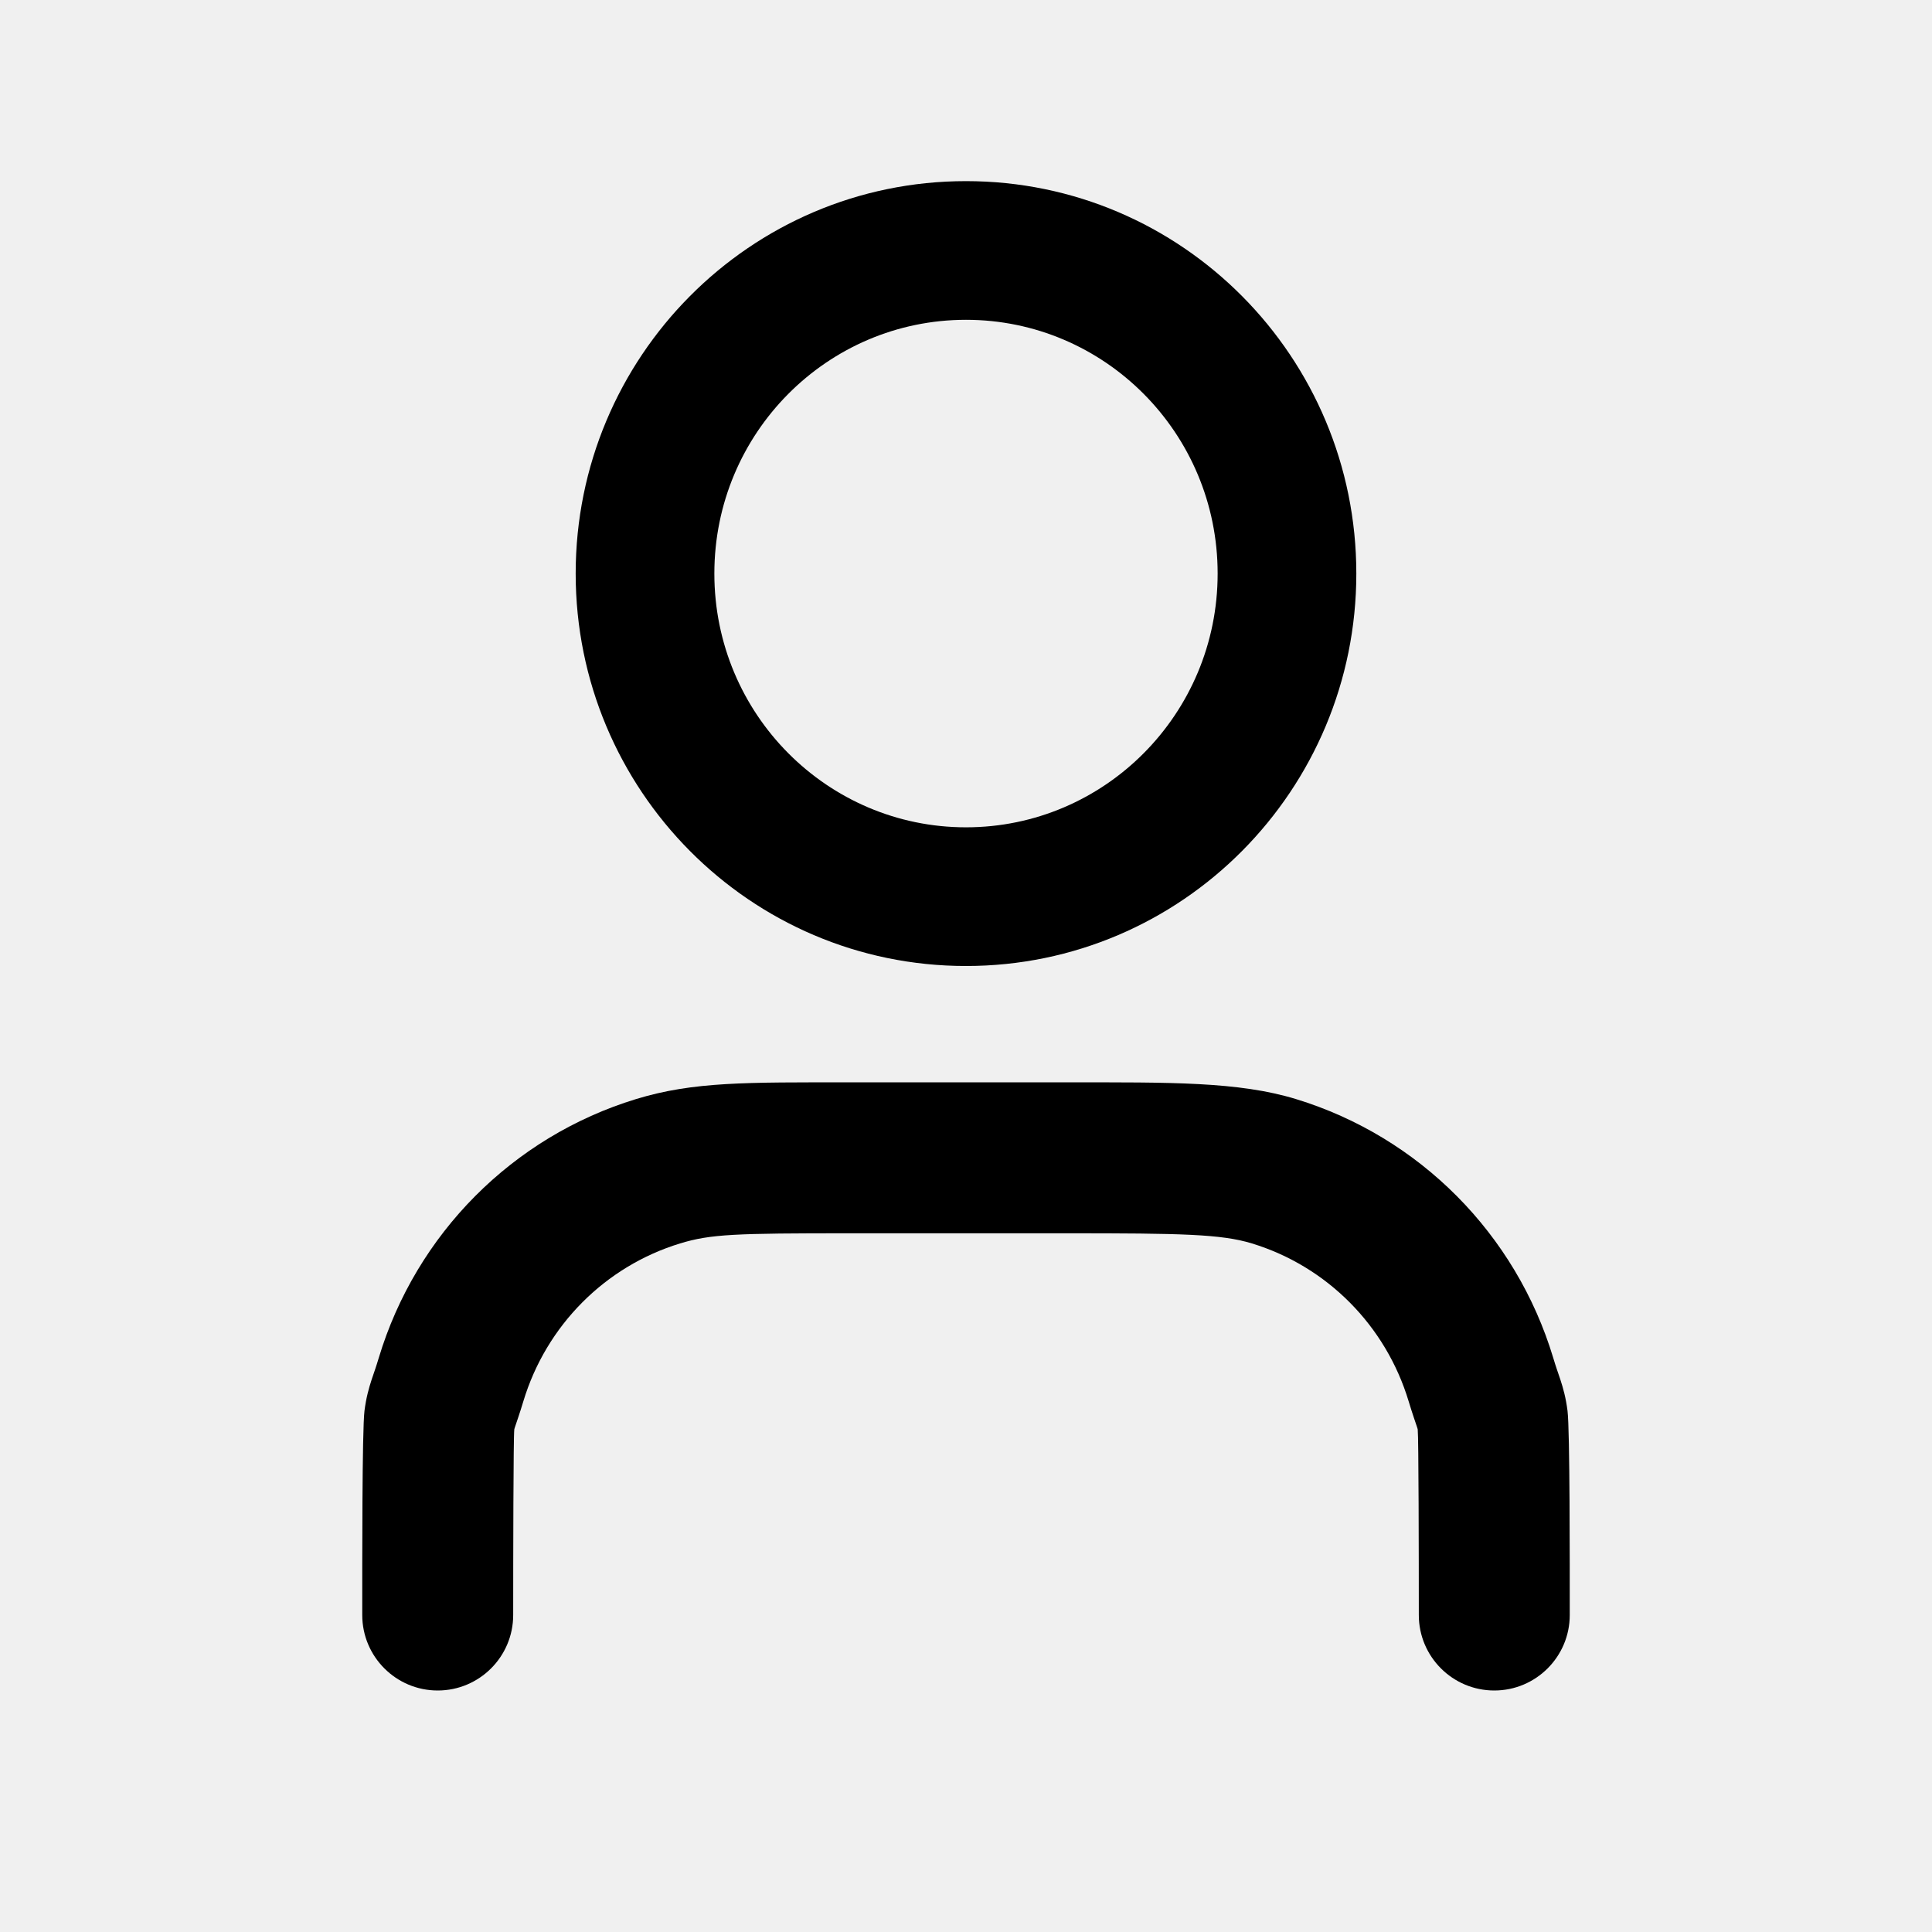
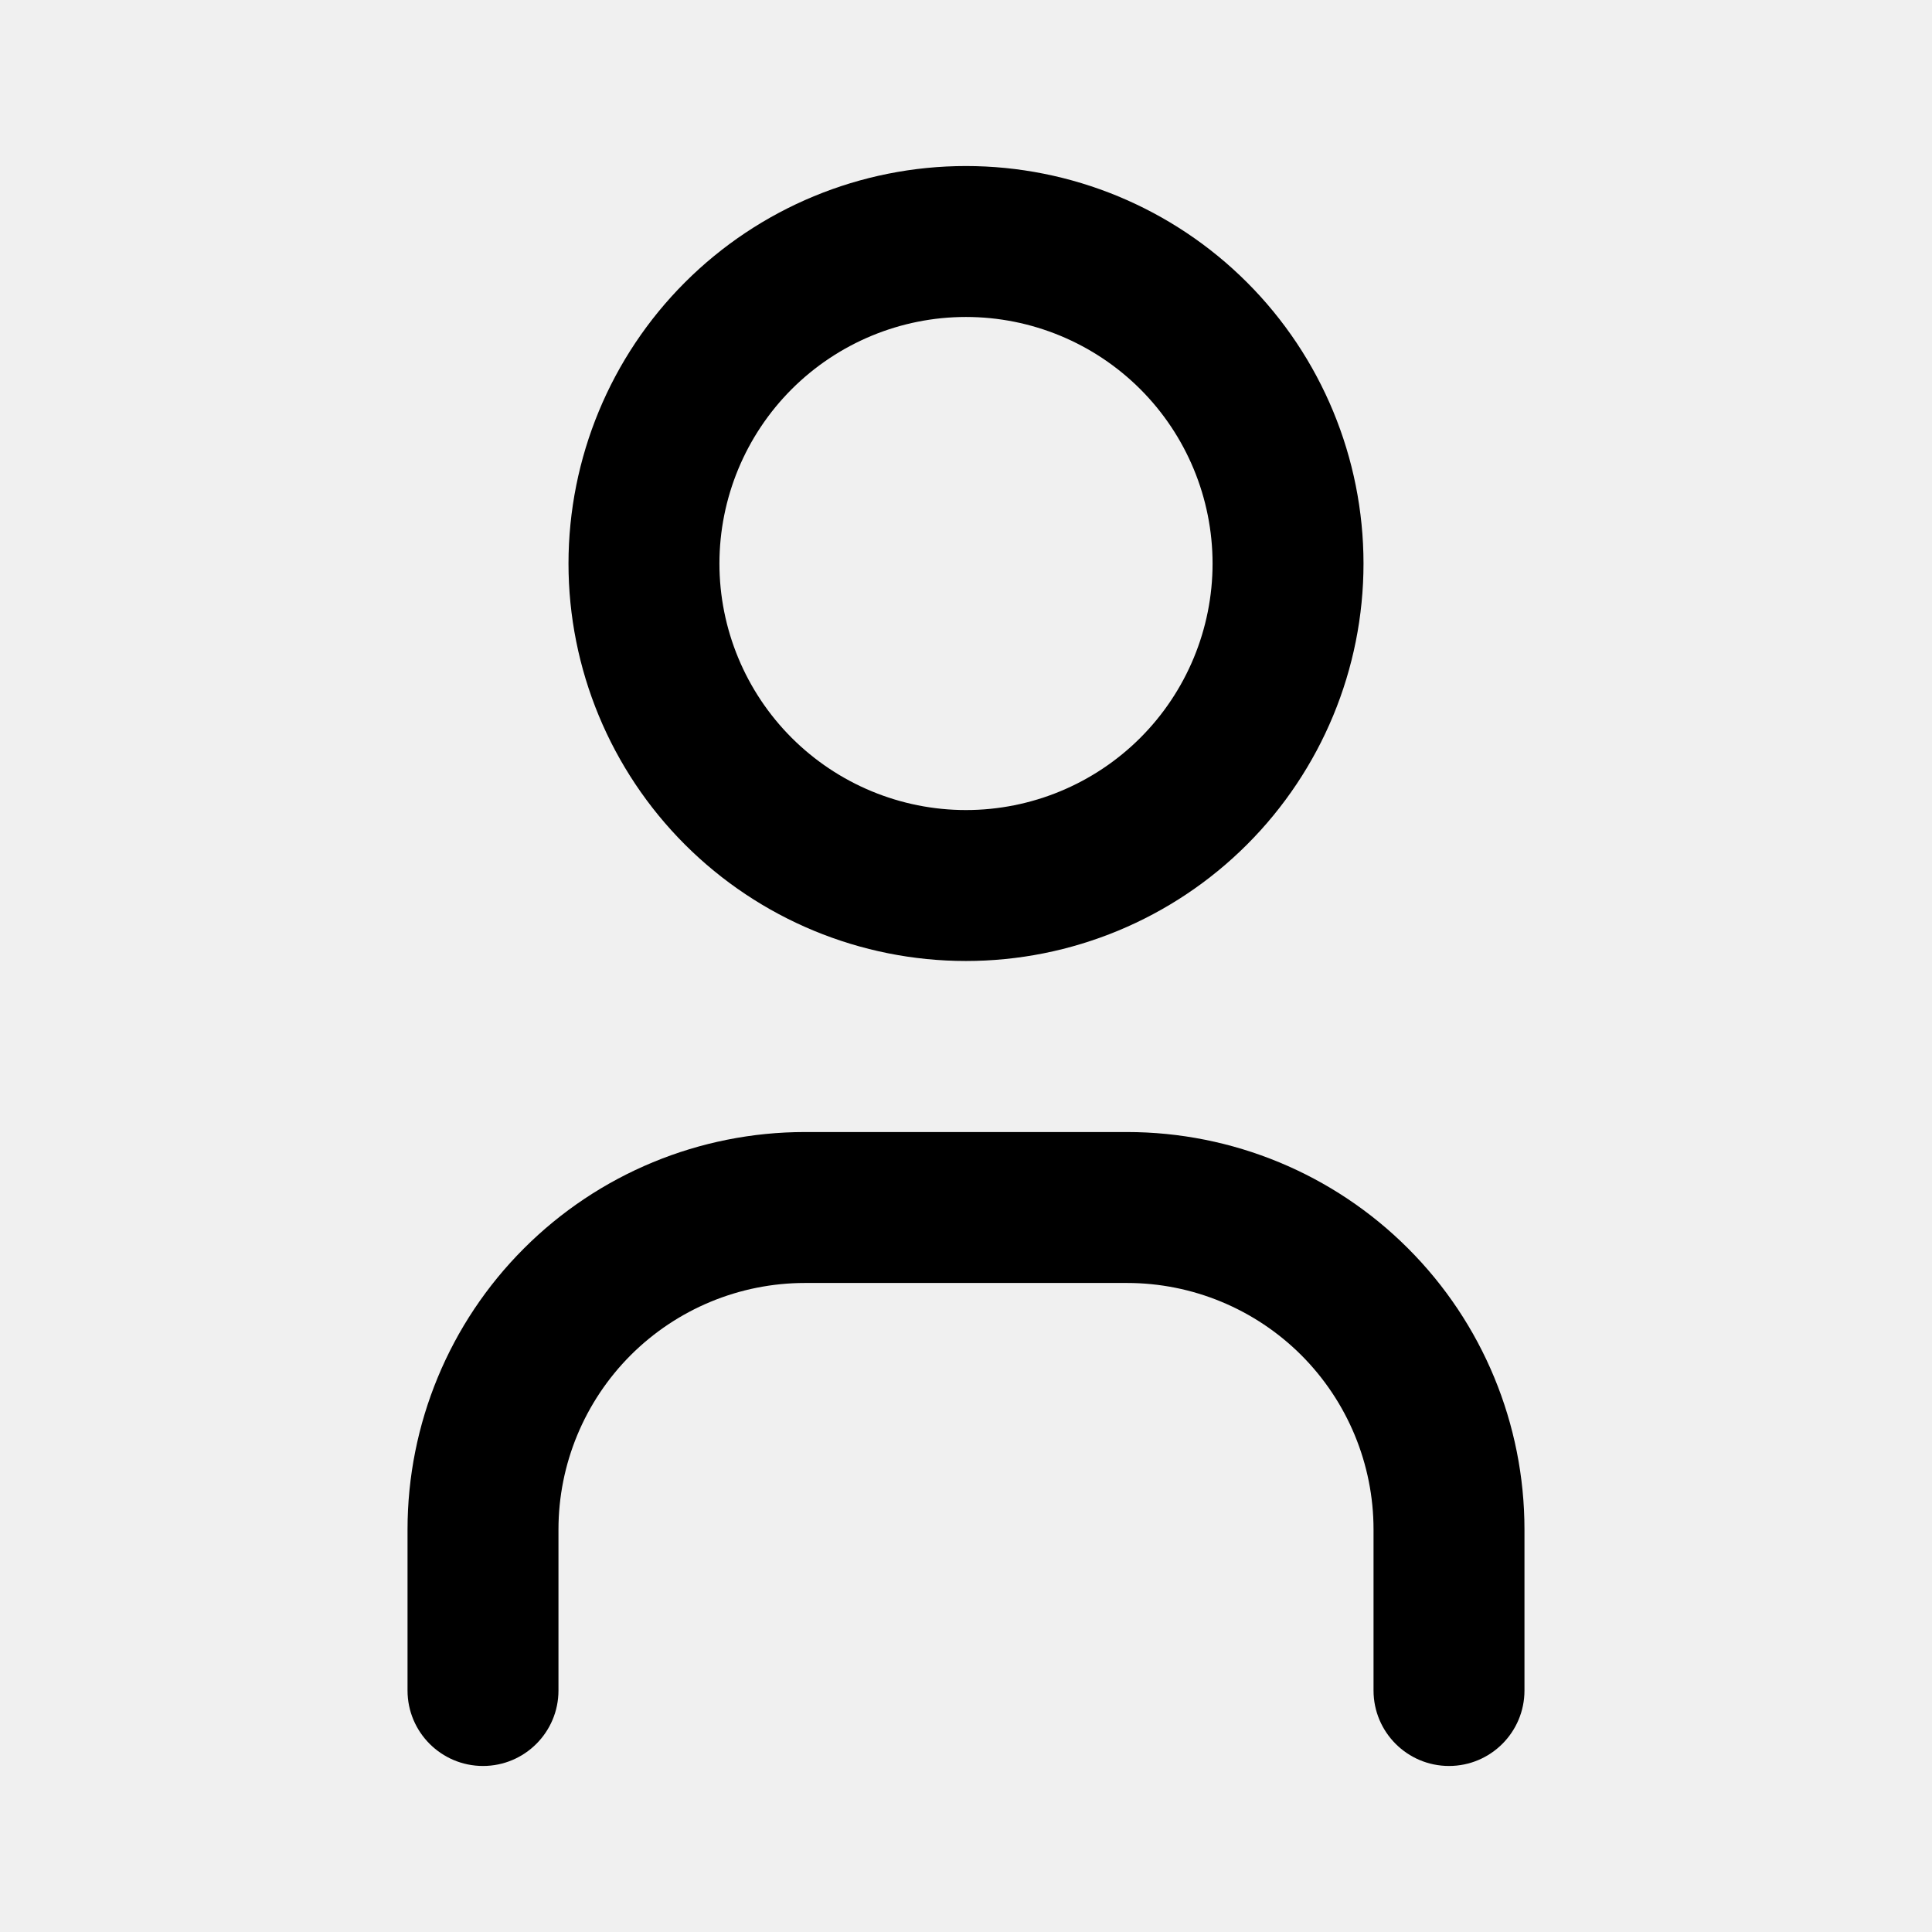
<svg xmlns="http://www.w3.org/2000/svg" width="32" height="32" viewBox="0 0 32 32" fill="none">
  <g clip-path="url(#clip0_605_18)">
-     <path d="M23.5 26.75C23.5 25.79 23.497 23.799 23.482 23.68C23.482 23.674 23.484 23.678 23.469 23.632C23.452 23.58 23.392 23.411 23.332 23.211C22.953 21.954 21.977 20.974 20.735 20.595C20.229 20.44 19.564 20.427 17.679 20.427H14.071C12.186 20.427 11.771 20.44 11.265 20.595C10.023 20.974 9.047 21.954 8.668 23.211C8.608 23.411 8.548 23.58 8.531 23.632C8.516 23.678 8.518 23.674 8.518 23.68C8.503 23.799 8.5 25.79 8.5 26.75C8.5 27.44 7.94 28 7.25 28C6.56 28 6 27.44 6 26.75C6 25.904 5.997 23.688 6.037 23.367C6.064 23.154 6.108 22.996 6.155 22.852C6.201 22.714 6.224 22.656 6.274 22.489C6.893 20.438 8.49 18.829 10.535 18.204C11.489 17.913 12.369 17.927 14.071 17.927H17.679C19.381 17.927 20.512 17.913 21.465 18.204C23.51 18.829 25.107 20.438 25.726 22.489C25.776 22.656 25.799 22.714 25.845 22.852C25.892 22.996 25.936 23.154 25.963 23.367C26.003 23.688 26 25.904 26 26.75C26 27.44 25.44 28 24.75 28C24.06 28 23.5 27.44 23.5 26.75ZM20.168 9.5C20.168 7.172 18.295 5.297 16 5.297C13.705 5.297 11.832 7.172 11.832 9.5C11.832 11.828 13.705 13.703 16 13.703C18.295 13.703 20.168 11.828 20.168 9.5ZM22.465 9.5C22.465 13.082 19.578 16 16 16C12.422 16 9.535 13.082 9.535 9.5C9.535 5.917 12.422 3 16 3C19.578 3 22.465 5.917 22.465 9.5Z" fill="currentColor" />
+     <path d="M20.084 9.333C20.083 8.25 19.653 7.212 18.887 6.446C18.121 5.681 17.082 5.25 15.999 5.25C14.917 5.25 13.879 5.681 13.113 6.446C12.347 7.212 11.917 8.25 11.916 9.333C11.916 10.416 12.347 11.455 13.113 12.221C13.879 12.986 14.917 13.417 15.999 13.417C17.082 13.417 18.121 12.986 18.887 12.221C19.653 11.455 20.084 10.416 20.084 9.333ZM22.584 9.333C22.584 11.079 21.889 12.754 20.655 13.988C19.42 15.223 17.745 15.917 15.999 15.917C14.254 15.917 12.579 15.223 11.344 13.988C10.11 12.754 9.416 11.079 9.416 9.333C9.417 7.587 10.11 5.912 11.344 4.678C12.579 3.443 14.254 2.75 15.999 2.75C17.745 2.75 19.42 3.443 20.655 4.678C21.889 5.912 22.583 7.587 22.584 9.333Z" fill="currentColor" />
+     <path d="M22.75 28V25.333C22.75 24.25 22.319 23.212 21.554 22.446C20.788 21.681 19.75 21.25 18.667 21.25H13.333C12.25 21.25 11.212 21.681 10.446 22.446C9.681 23.212 9.25 24.25 9.25 25.333V28C9.25 28.69 8.69 29.25 8 29.25C7.31 29.25 6.75 28.69 6.75 28V25.333C6.75 23.587 7.443 21.912 8.678 20.678C9.912 19.443 11.587 18.75 13.333 18.75H18.667C20.413 18.75 22.088 19.443 23.322 20.678C24.557 21.912 25.25 23.587 25.25 25.333V28C25.25 28.69 24.69 29.25 24 29.25C23.31 29.25 22.75 28.69 22.75 28Z" fill="currentColor" />
  </g>
  <defs>
    <clipPath id="clip0_605_18">
      <rect width="32" height="32" fill="white" />
    </clipPath>
  </defs>
</svg>
